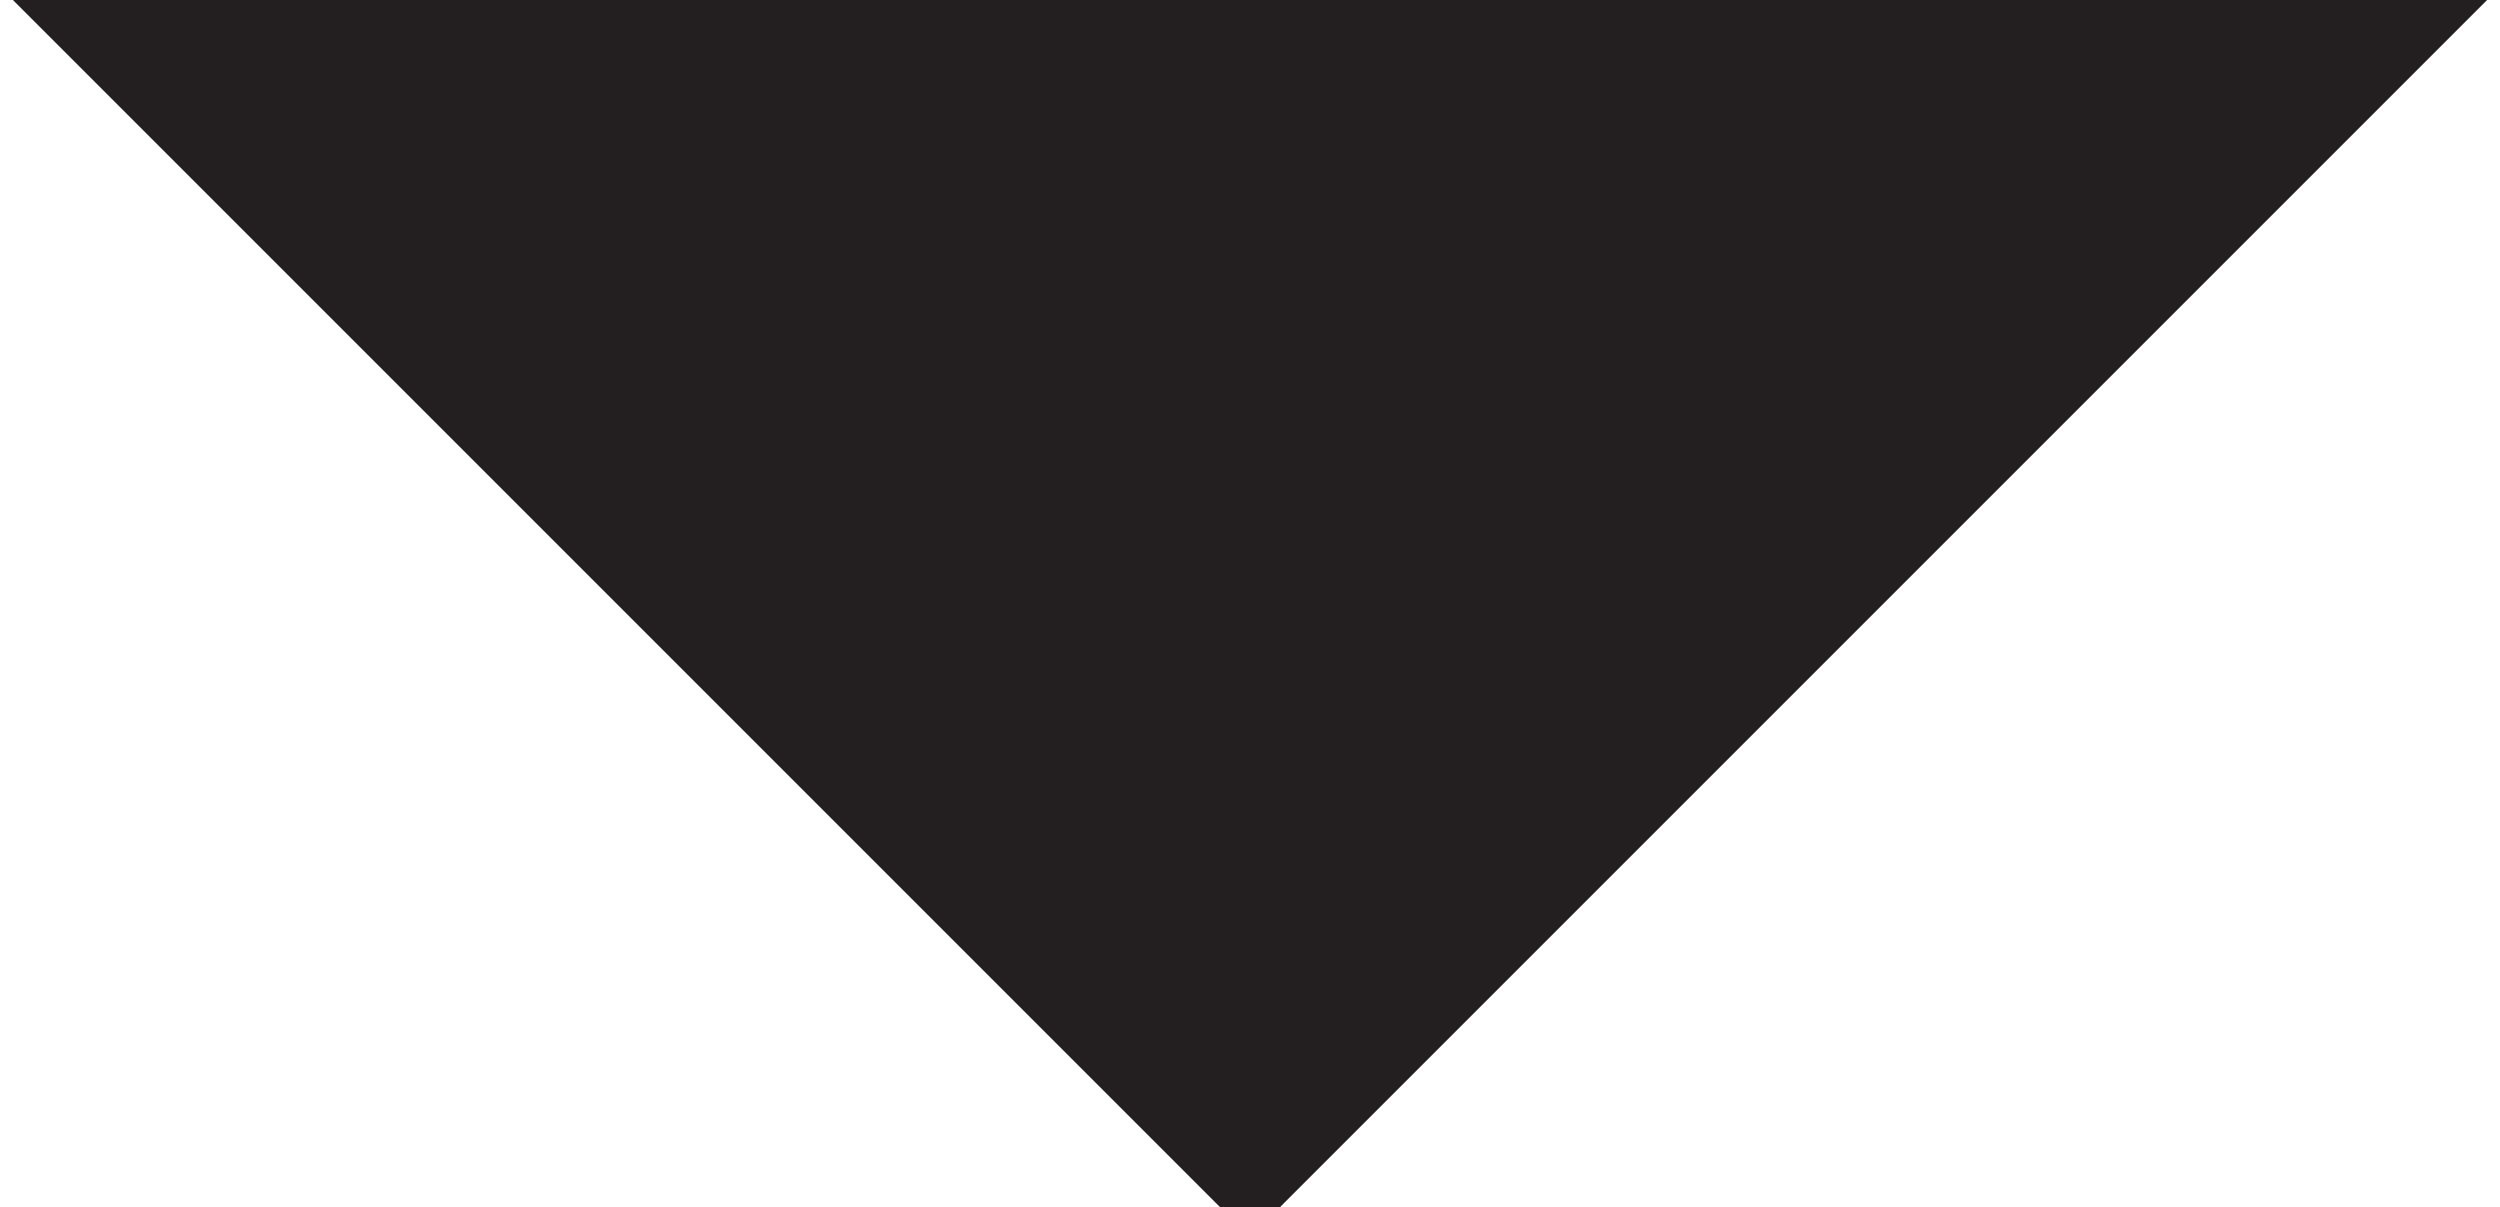
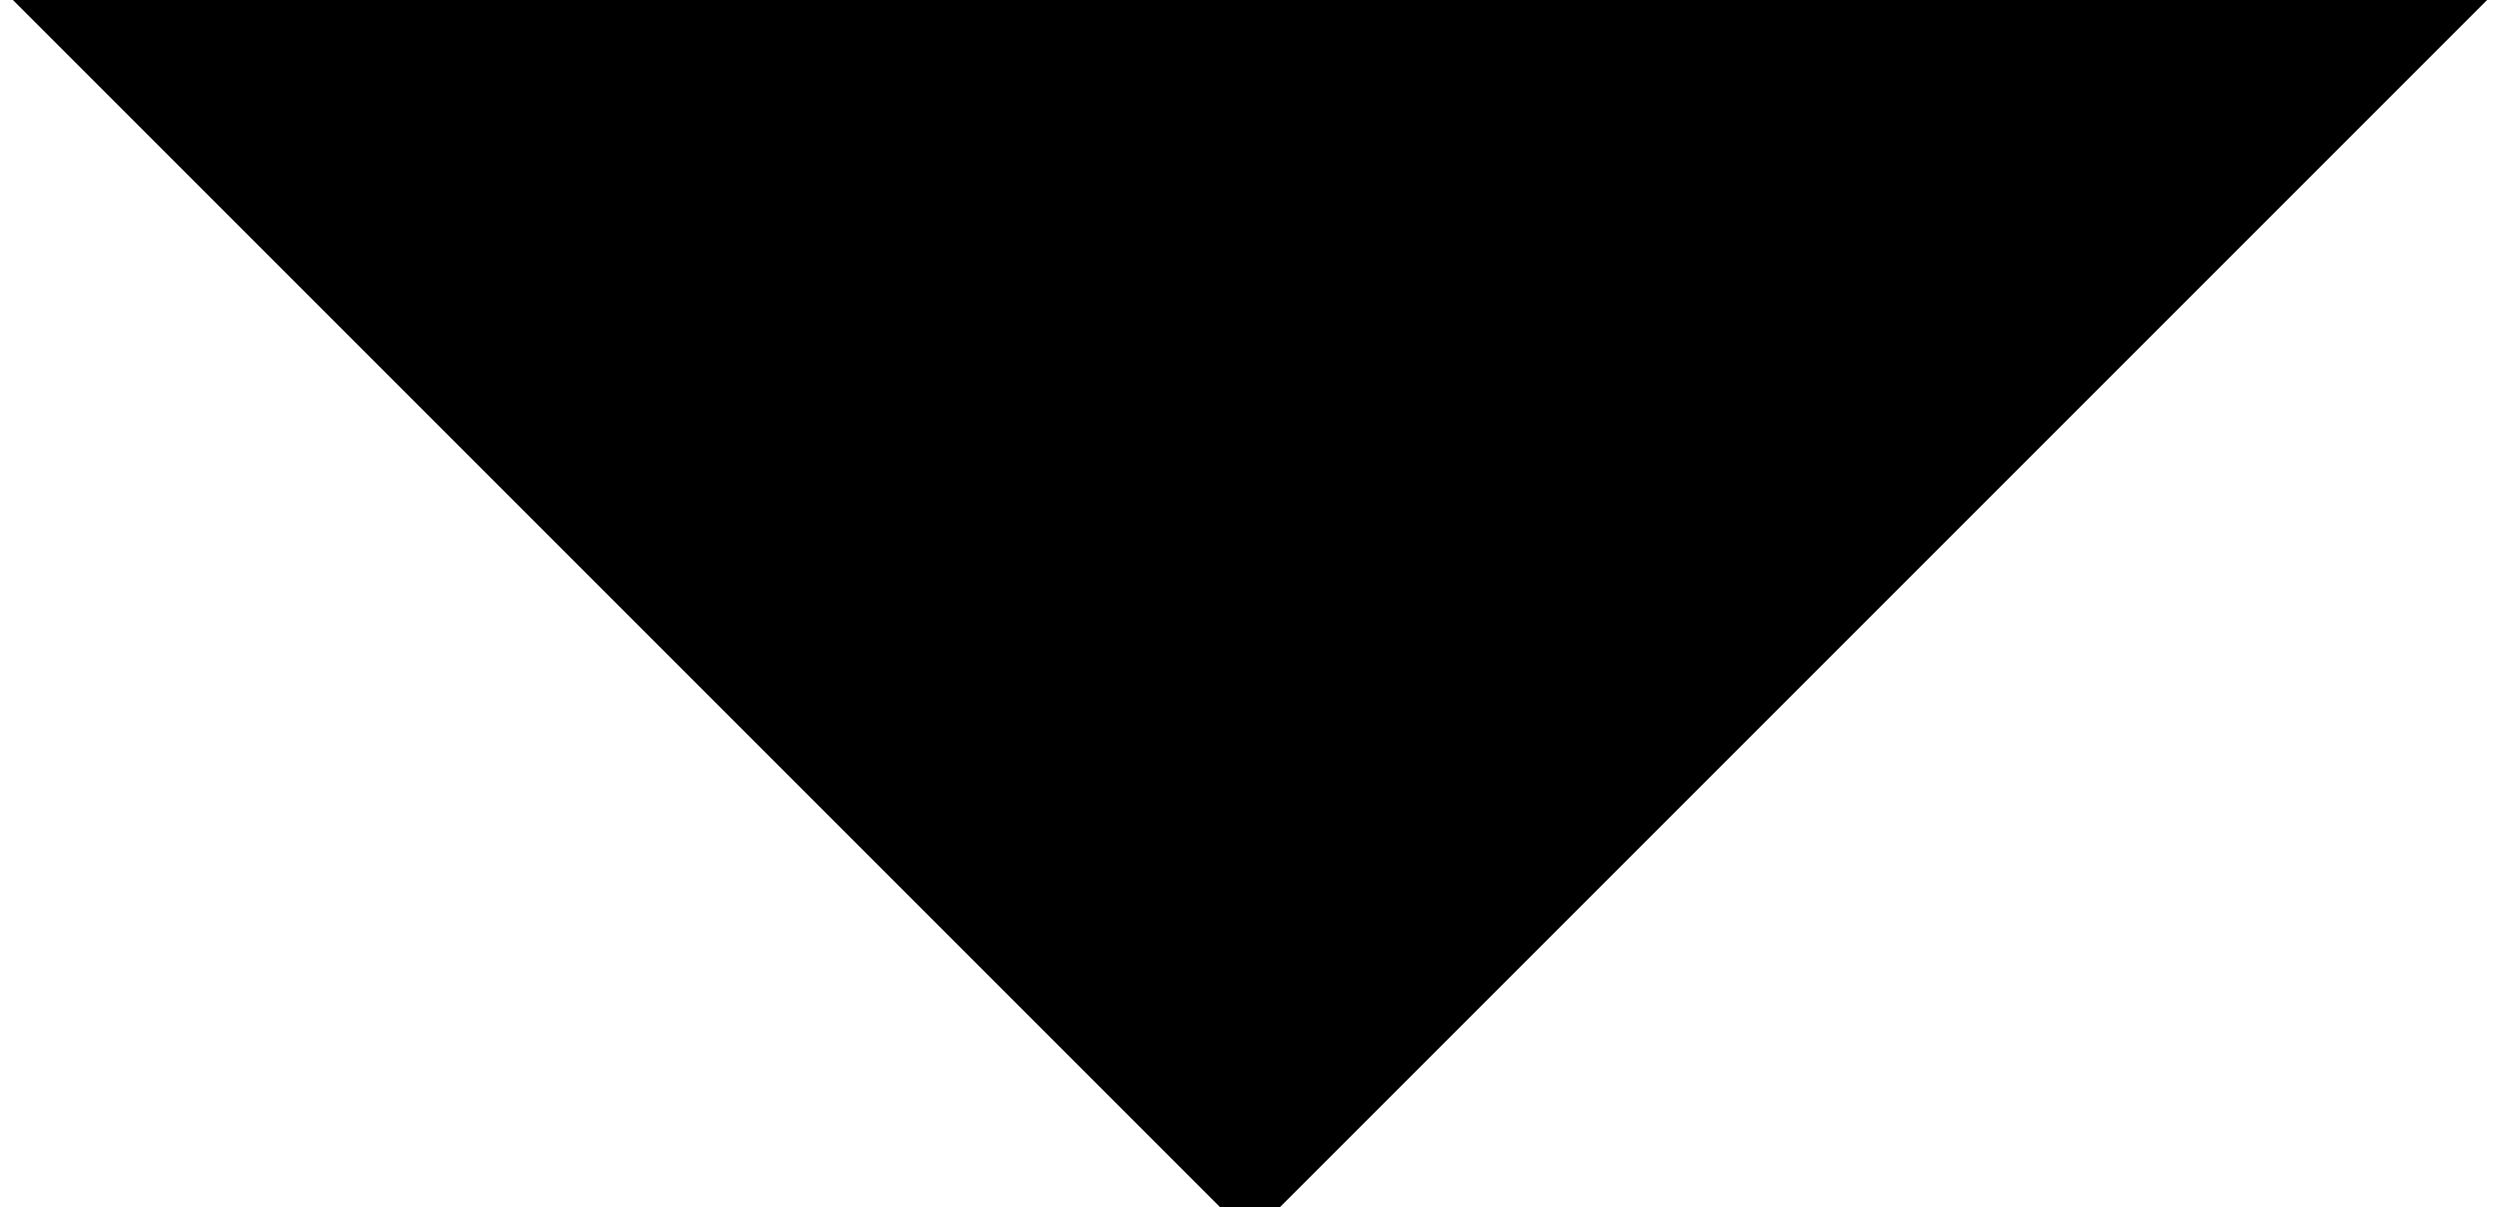
<svg xmlns="http://www.w3.org/2000/svg" enable-background="new 0 0 29 14" height="14px" id="Layer_1" version="1.1" viewBox="0 0 29 14" width="29px" xml:space="preserve">
-   <polygon fill="#231F20" points="0.15,0 14.5,14.35 28.85,0 " />
+   <polygon fill="currentColor" points="0.15,0 14.5,14.35 28.85,0 " />
</svg>
